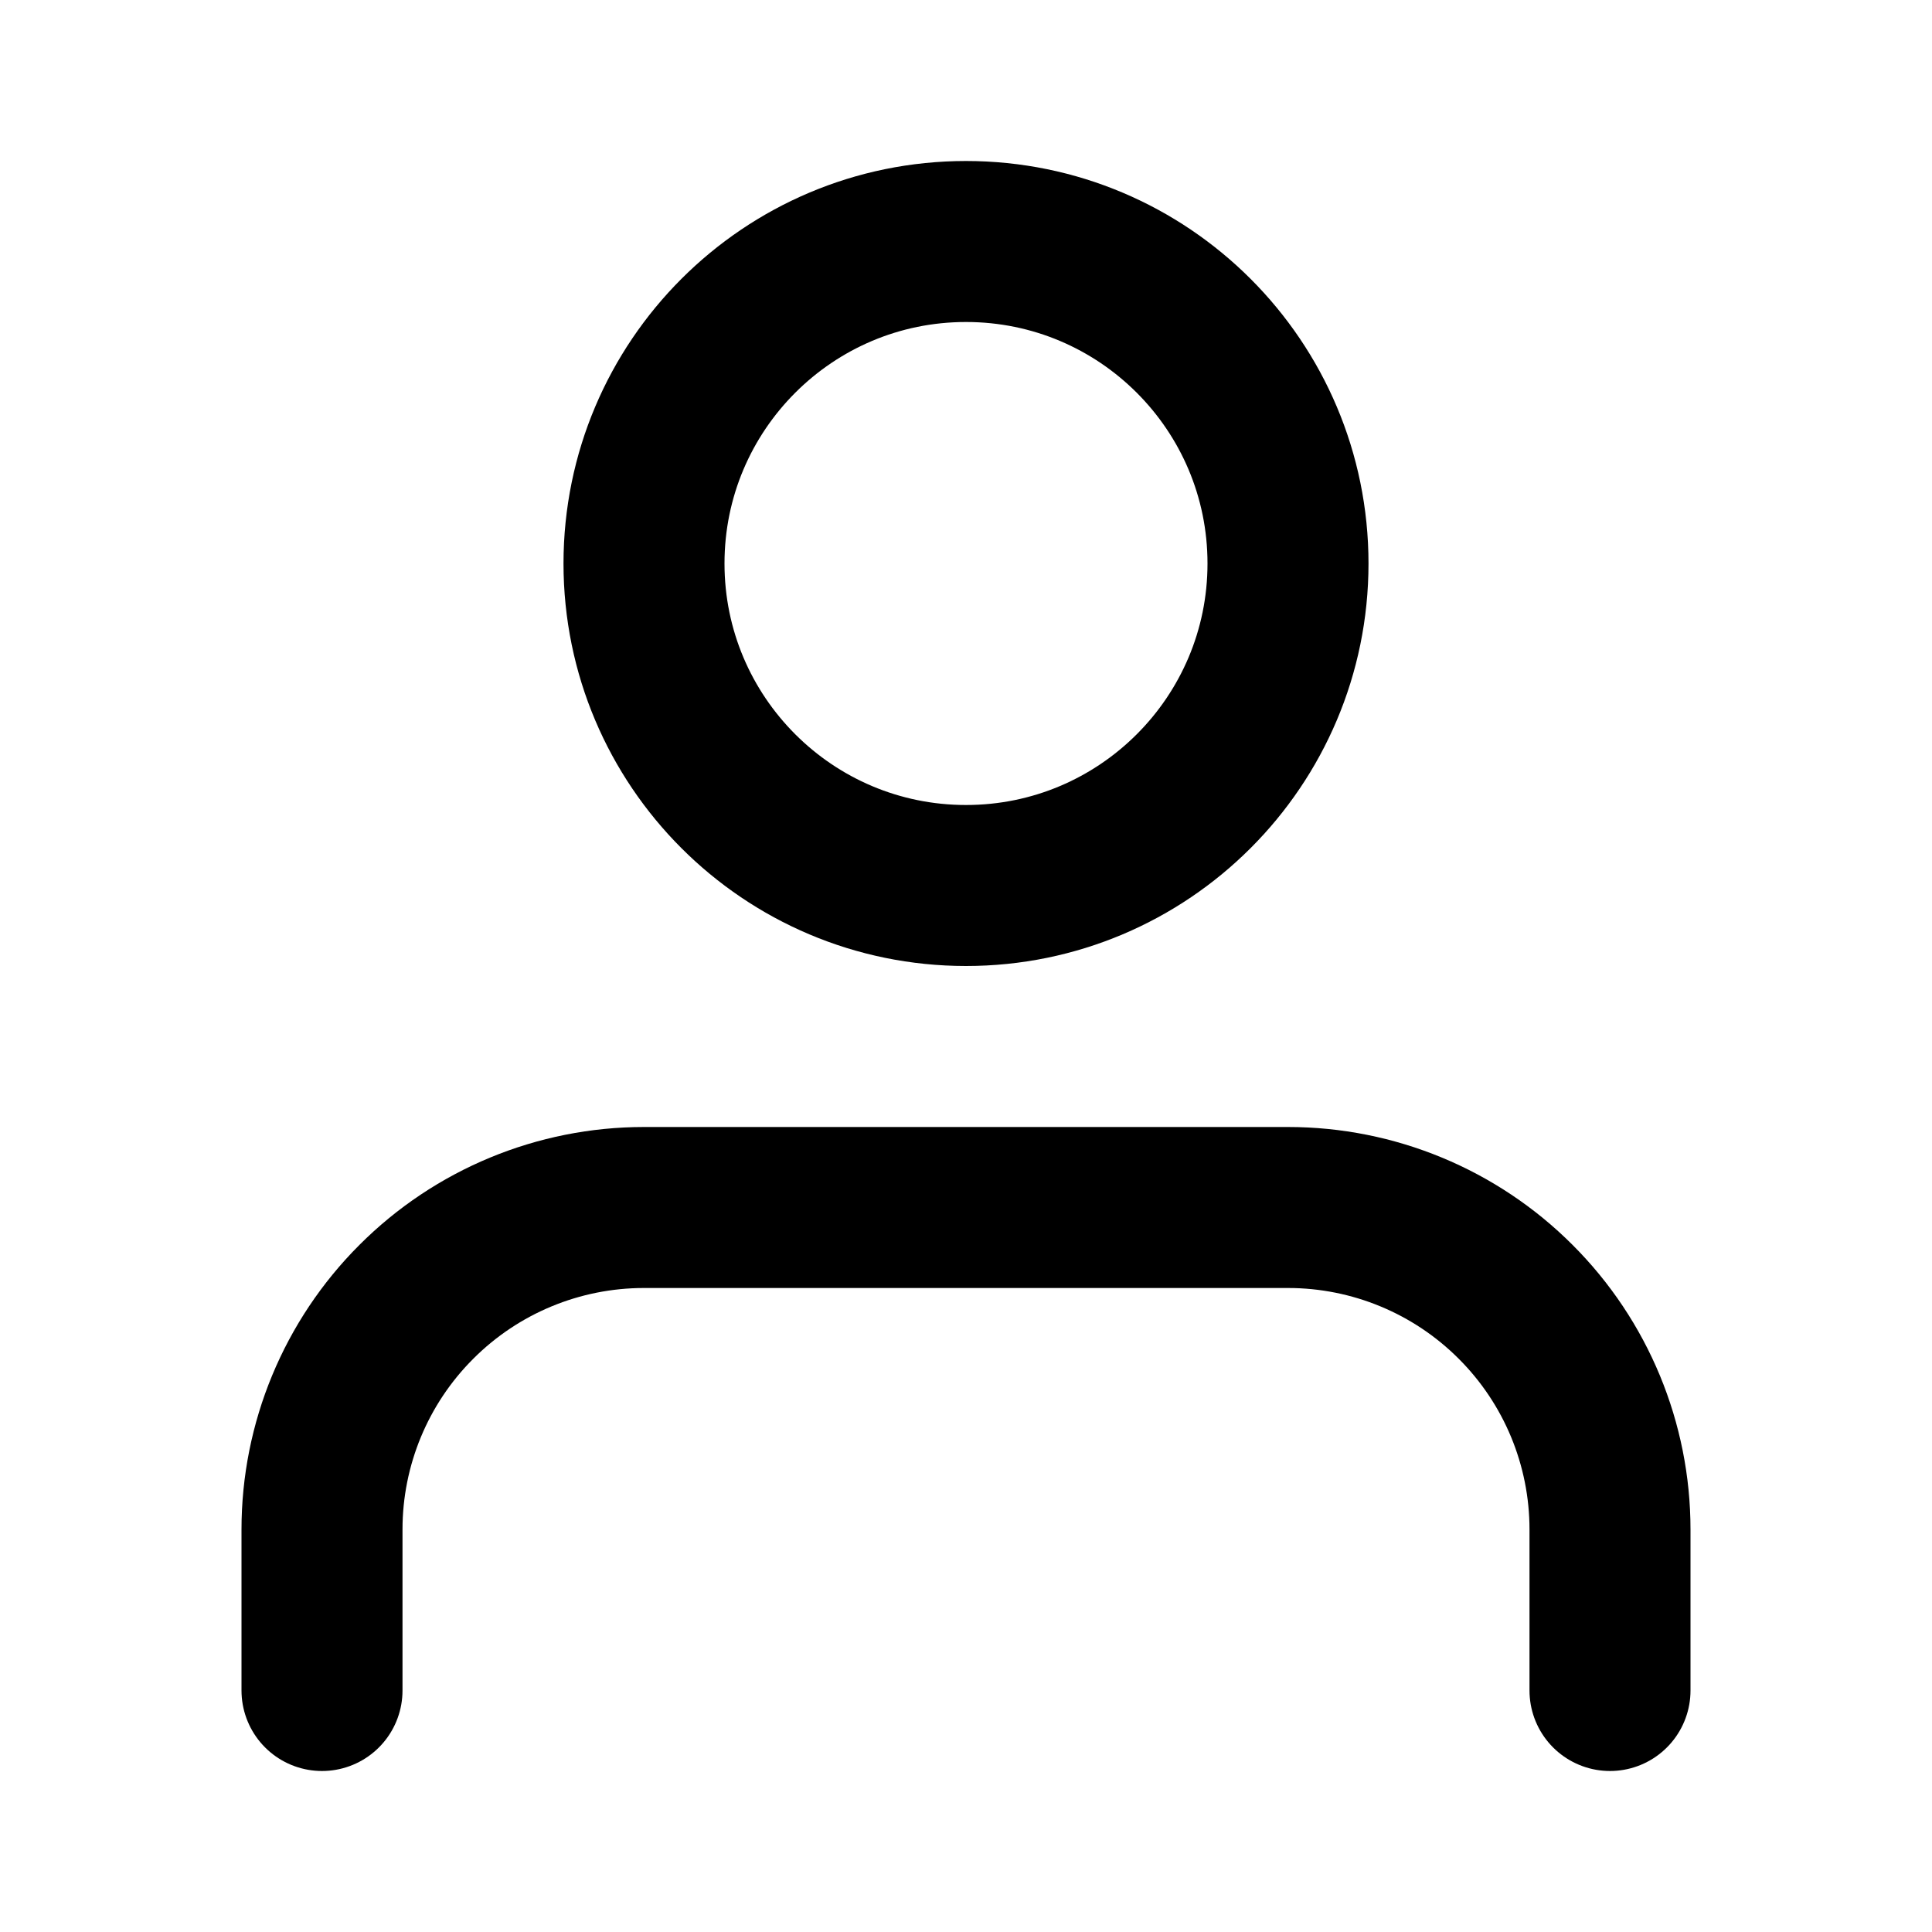
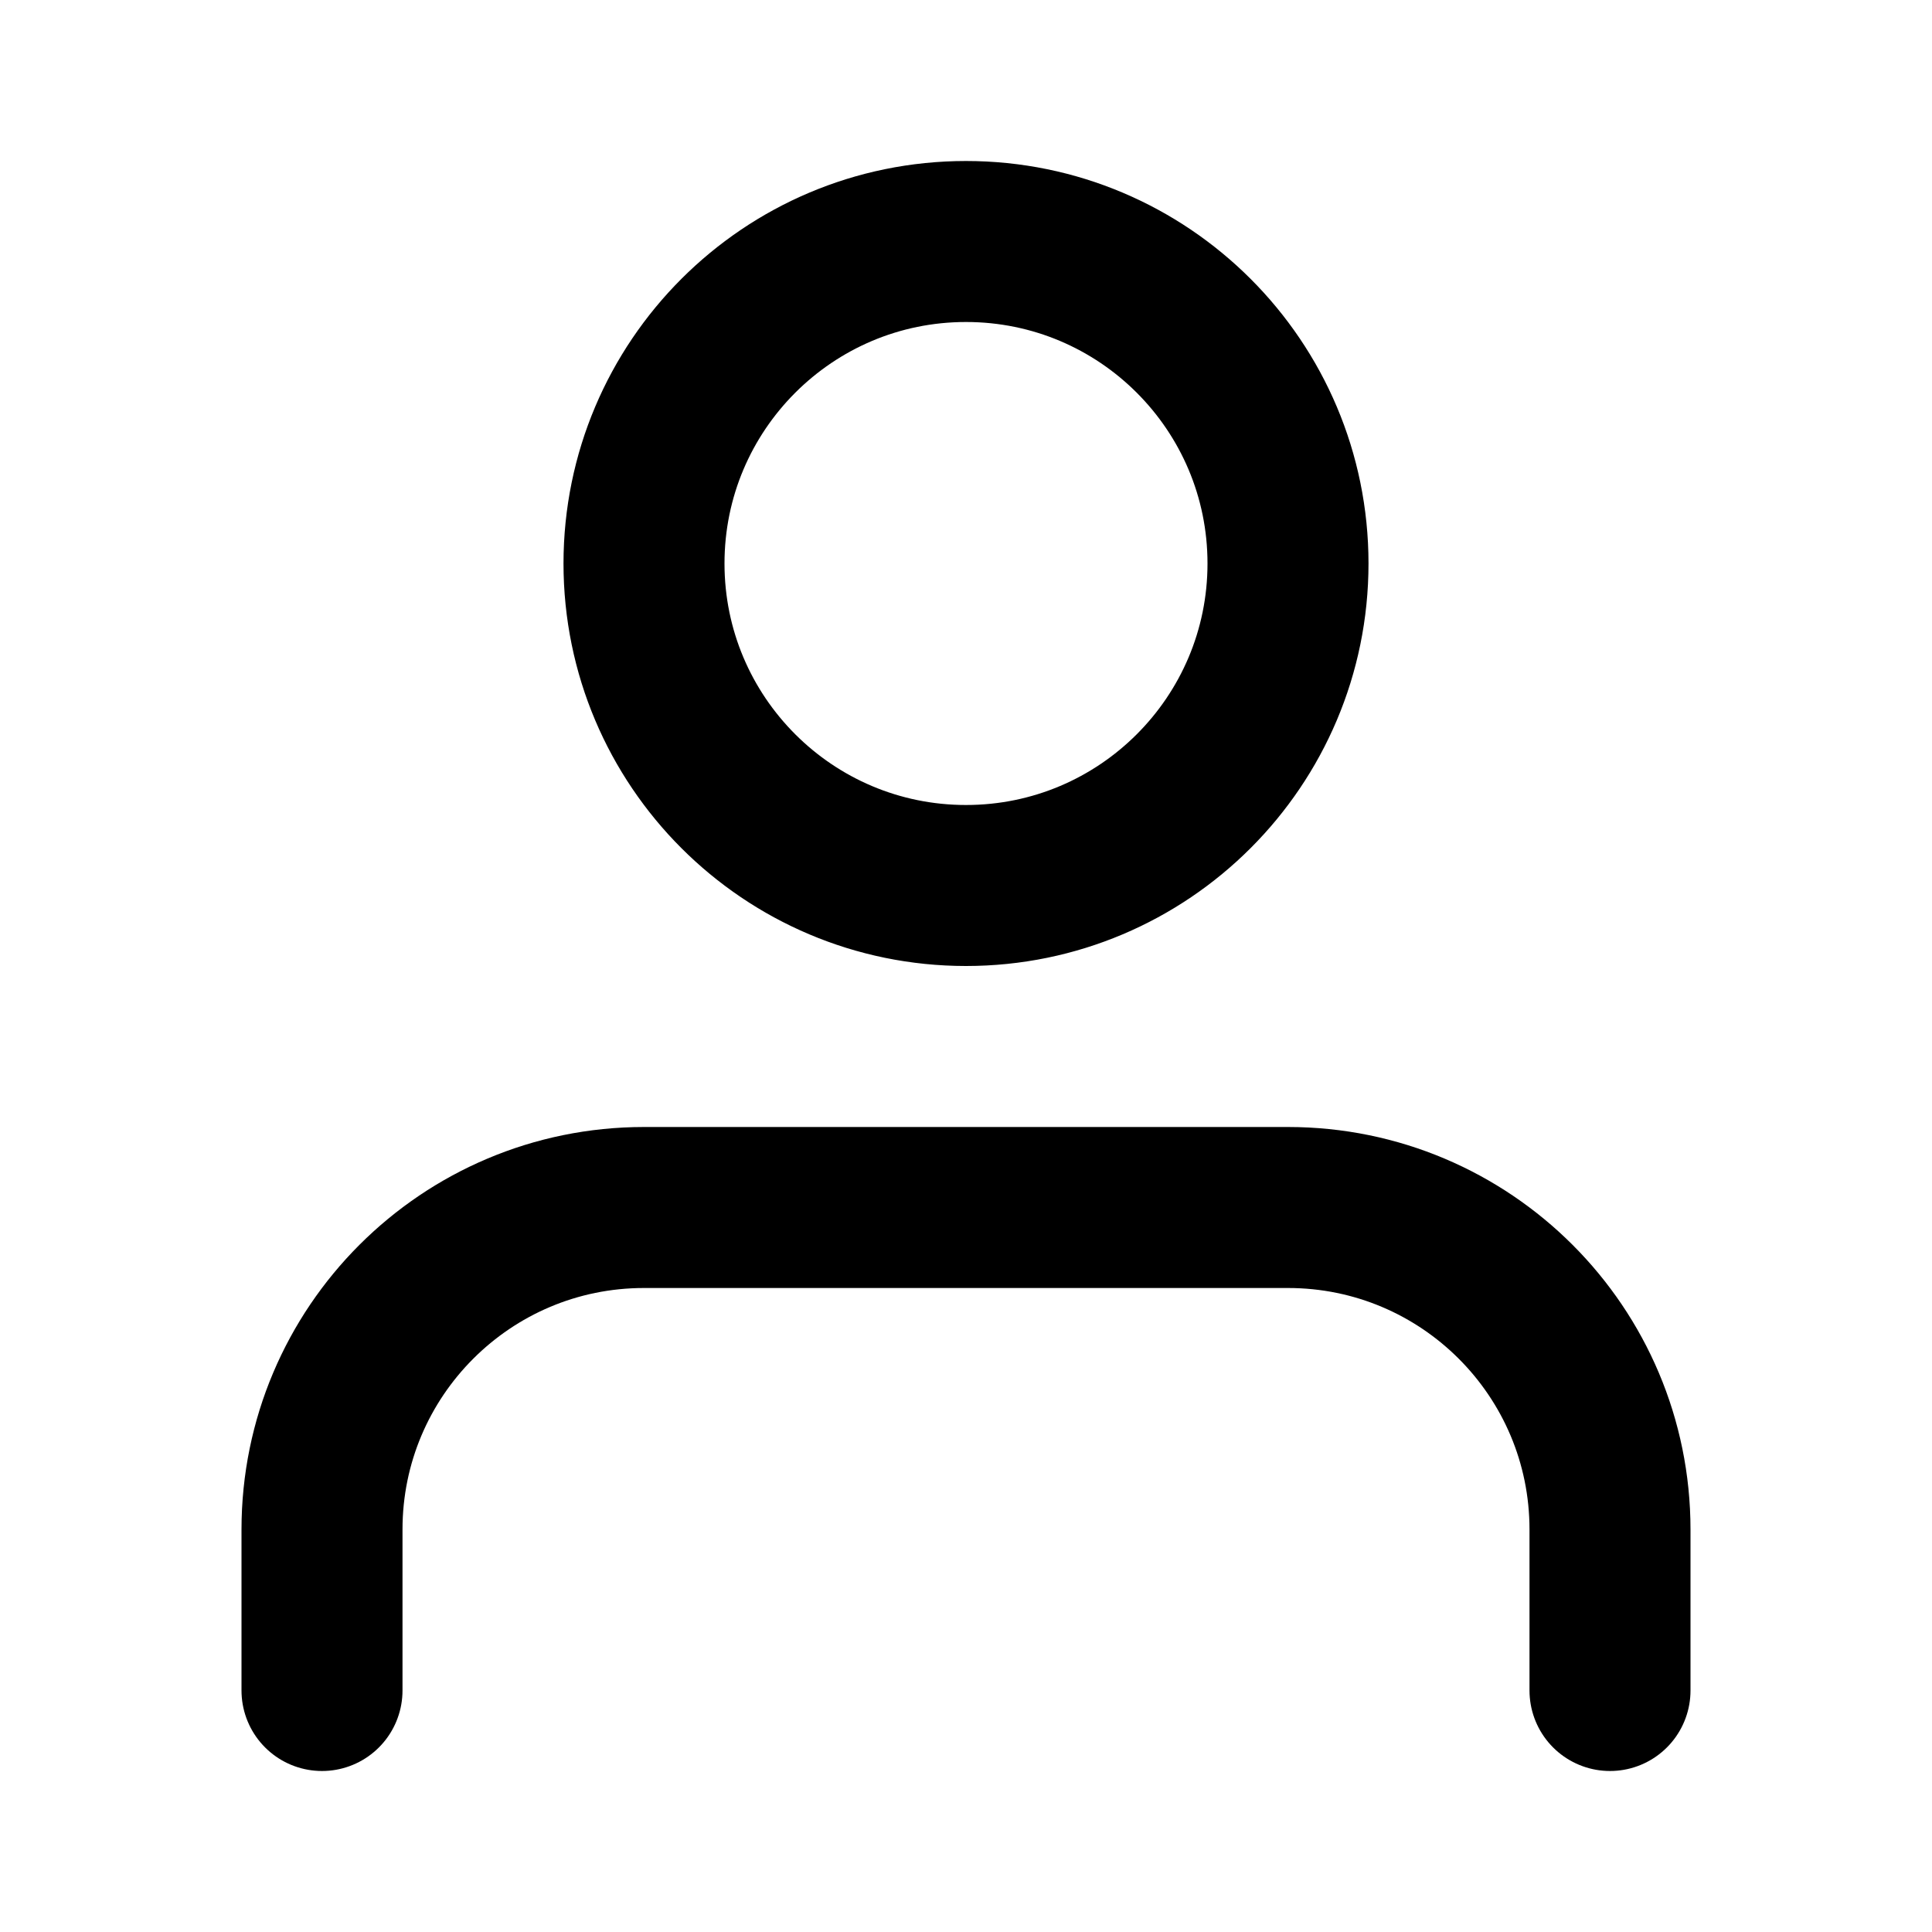
- <svg xmlns="http://www.w3.org/2000/svg" width="24" height="24" viewBox="0 0 24 24" fill="none">
-   <path d="M20 21V19C20 17.939 19.579 16.922 18.828 16.172C18.078 15.421 17.061 15 16 15H8C6.939 15 5.922 15.421 5.172 16.172C4.421 16.922 4 17.939 4 19V21" stroke="black" stroke-width="2" stroke-linecap="round" stroke-linejoin="round" />
-   <path d="M12 11C14.209 11 16 9.209 16 7C16 4.791 14.209 3 12 3C9.791 3 8 4.791 8 7C8 9.209 9.791 11 12 11Z" stroke="black" stroke-width="2" stroke-linecap="round" stroke-linejoin="round" />
+ <svg xmlns="http://www.w3.org/2000/svg" width="24" height="24" fill="none" viewBox="0 0 24 24">
+   <path stroke="#000" stroke-linecap="round" stroke-linejoin="round" stroke-width="2" d="M20 21v-2a4 4 0 0 0-4-4H8a4 4 0 0 0-4 4v2m8-10a4 4 0 1 0 0-8 4 4 0 0 0 0 8" />
</svg>
